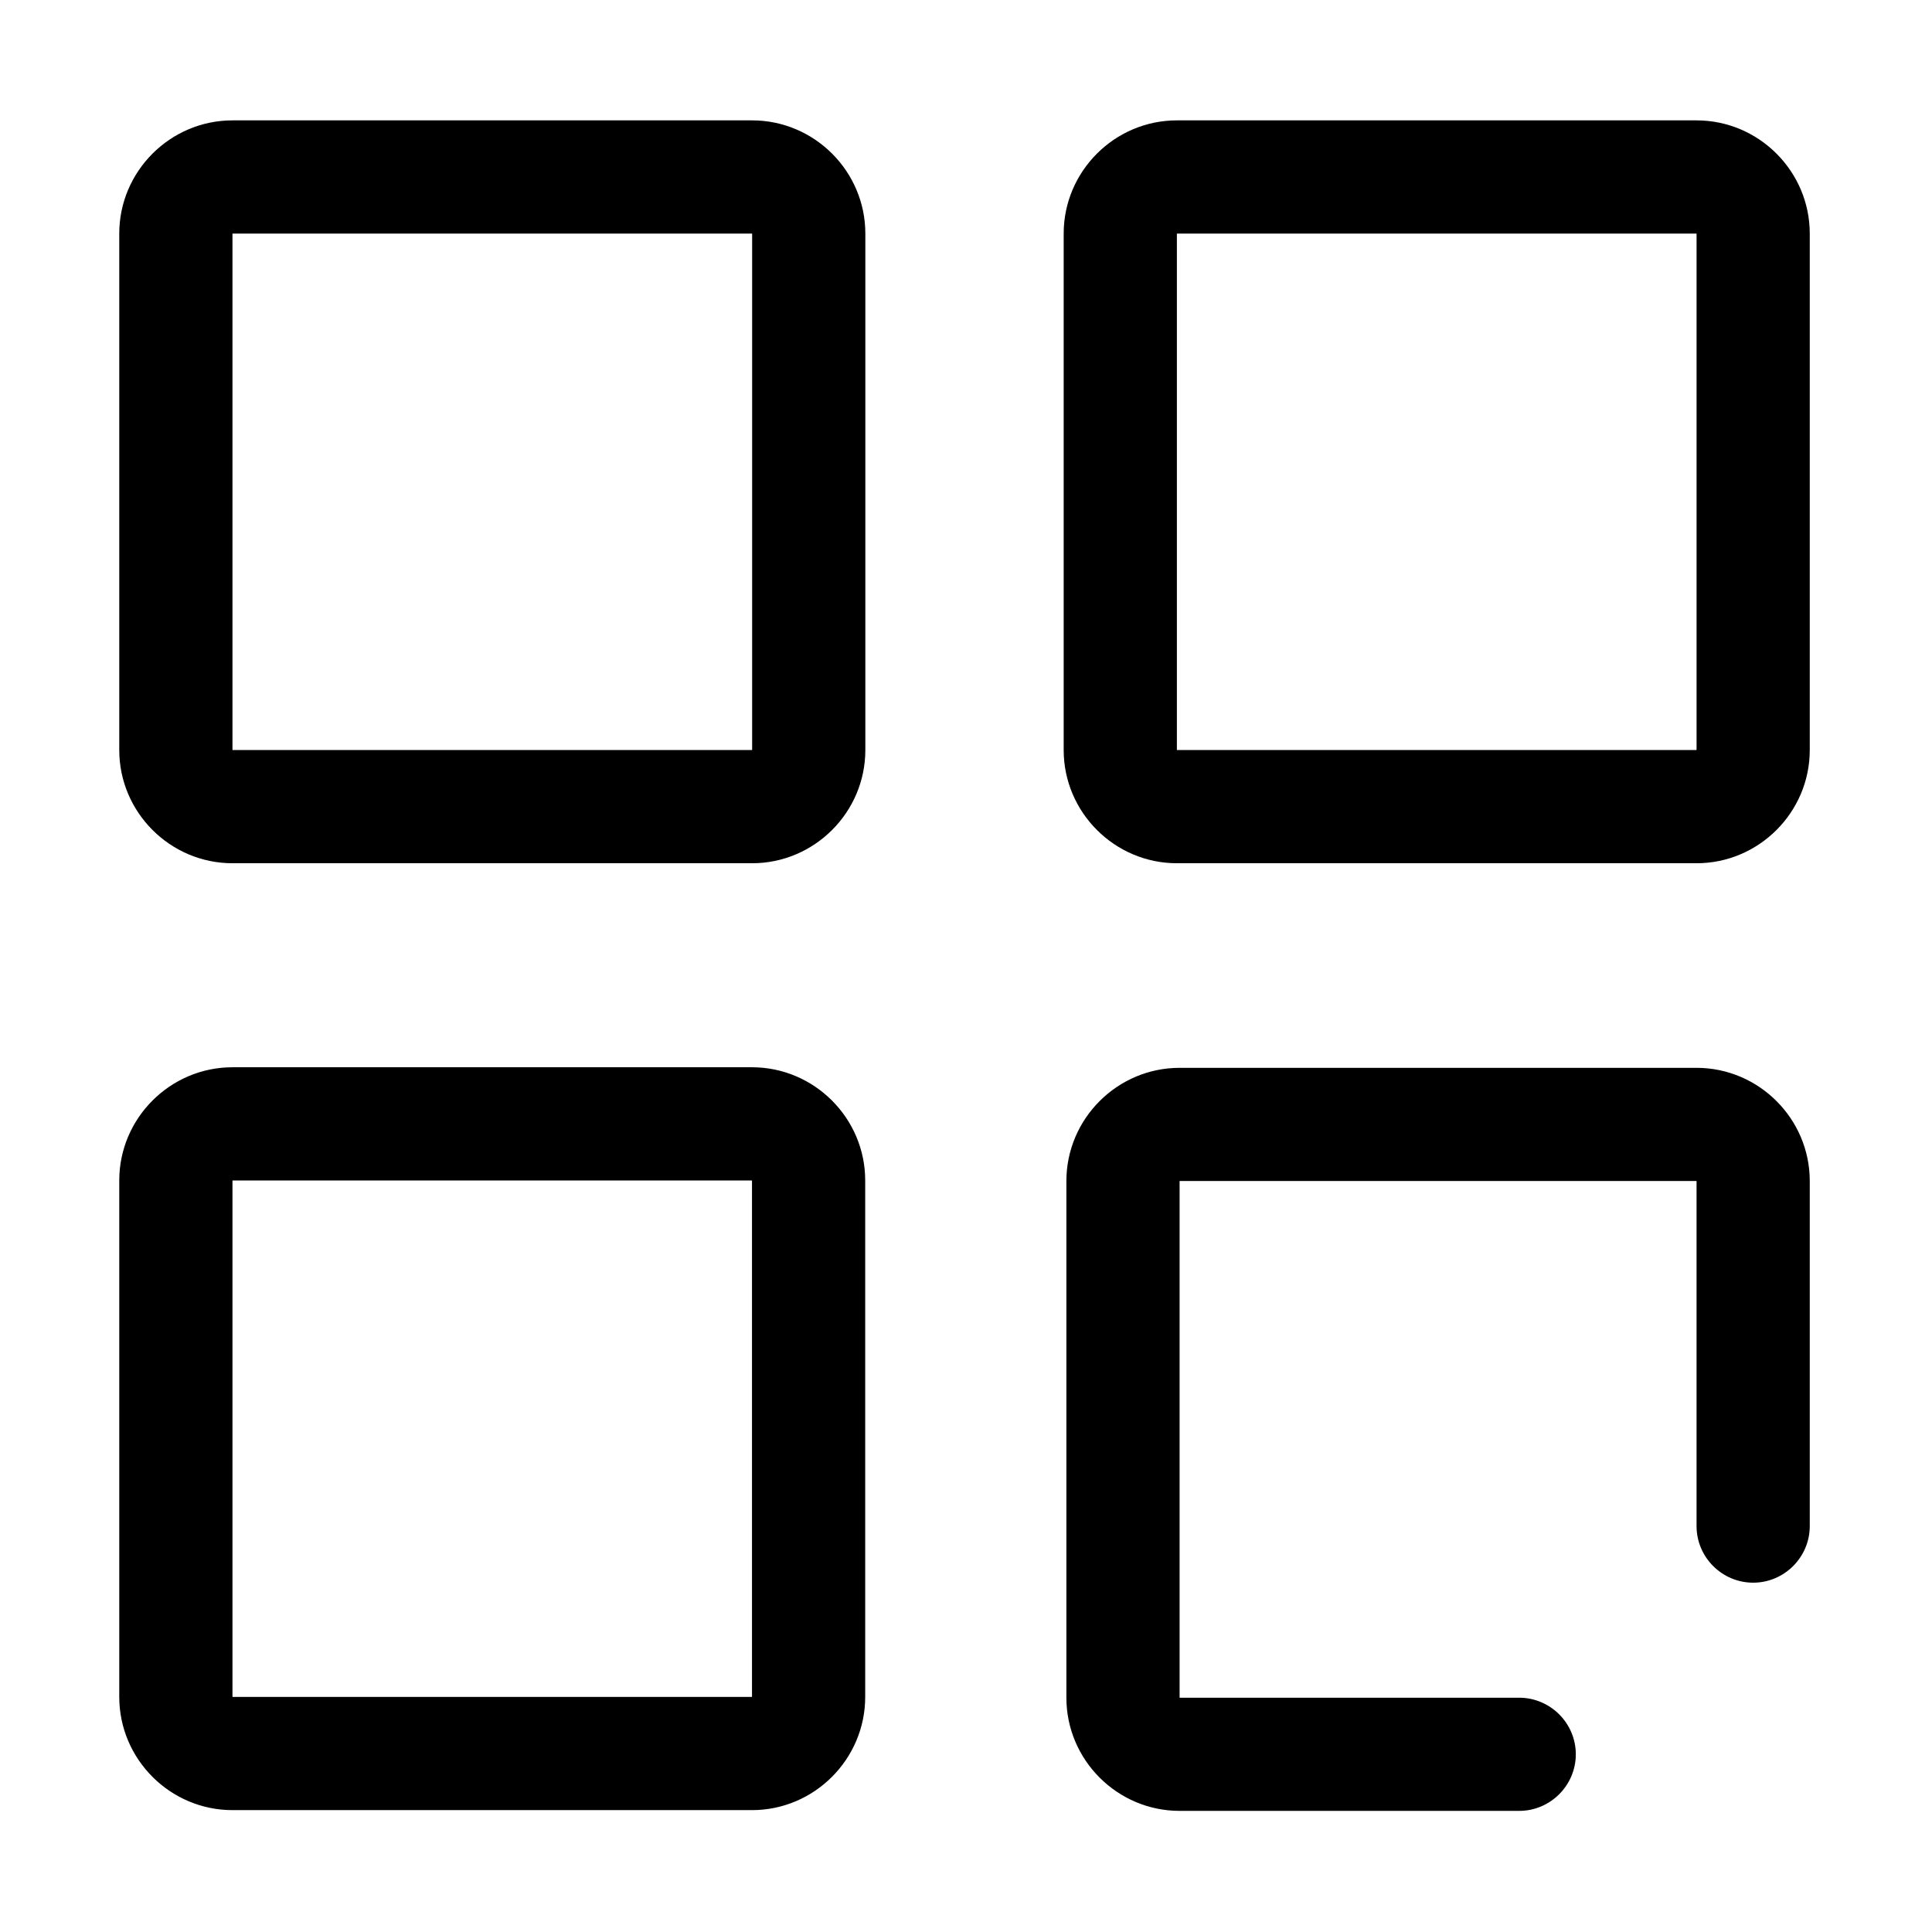
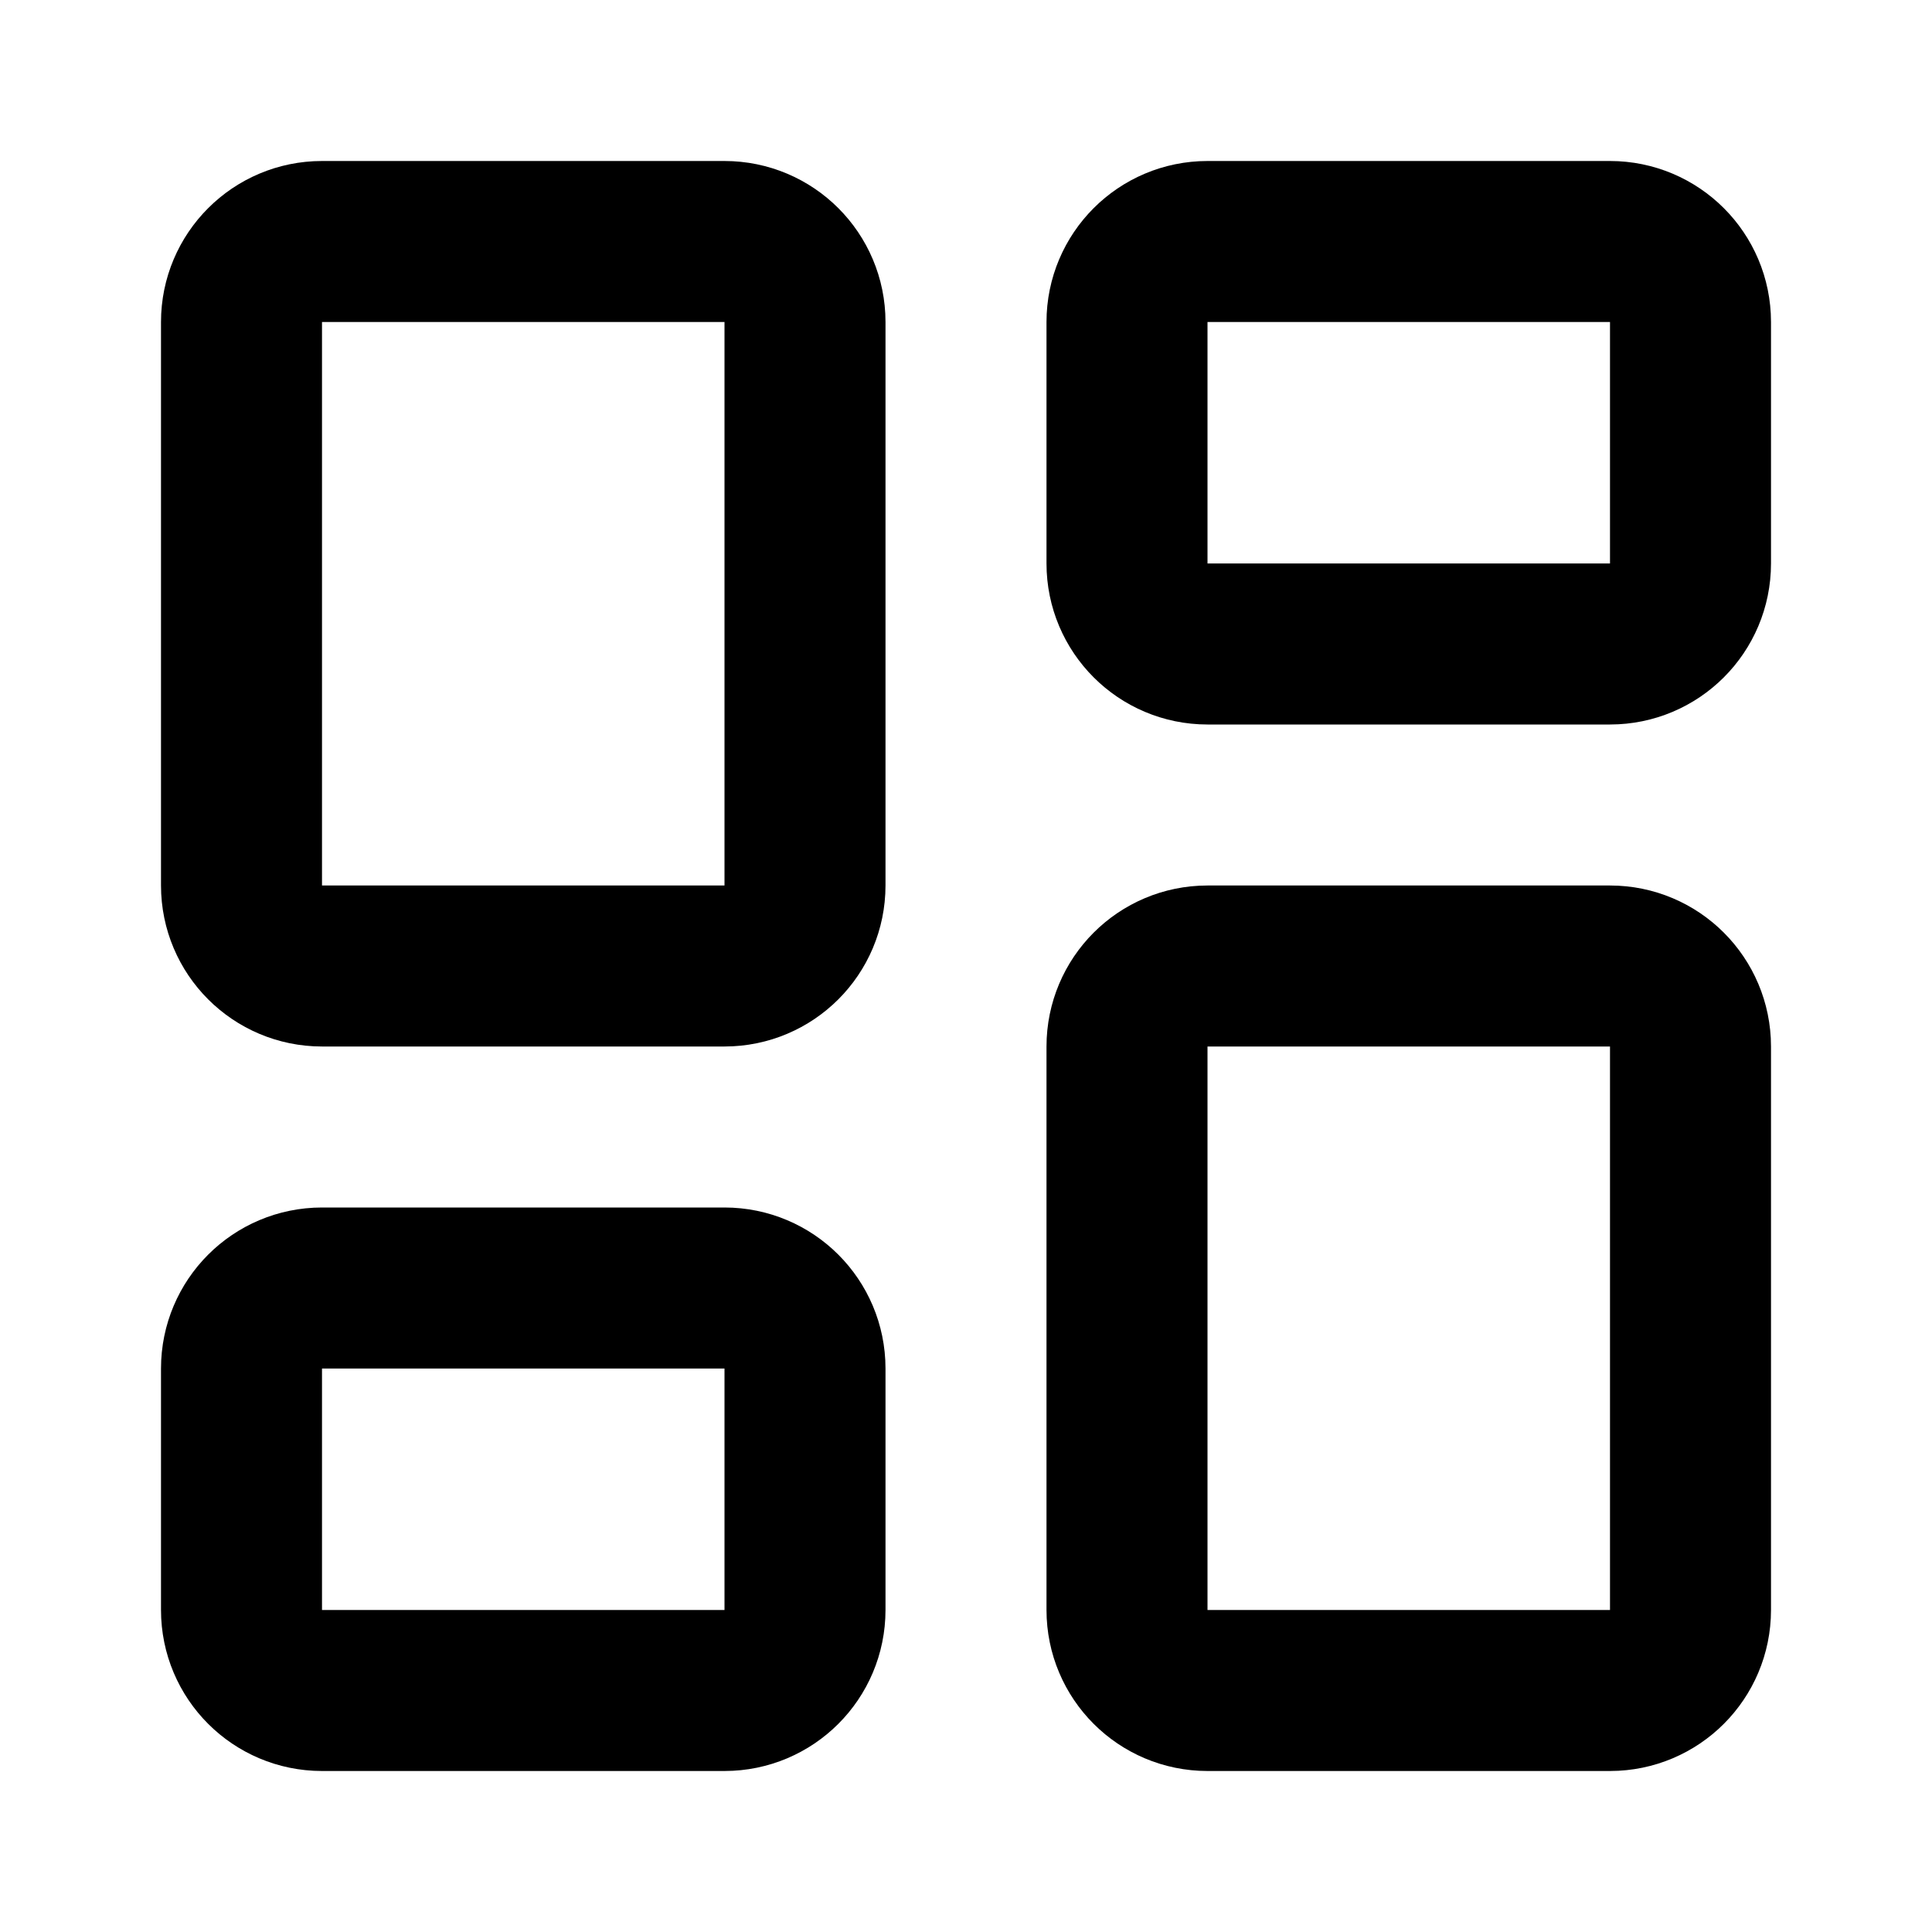
- <svg xmlns="http://www.w3.org/2000/svg" t="1762018434247" class="icon" viewBox="0 0 1024 1024" version="1.1" p-id="17783" width="200" height="200">
-   <path d="M398.575 565.67H123.21c-33 0-60 27-60 60v273.735c0 33 27 60 60 60h275.364c33 0 60-27 60-60V625.67c0.001-33-26.999-60-59.999-60z m0 333.628a0.901 0.901 0 0 1-0.107 0.107h-275.15a0.901 0.901 0 0 1-0.107-0.107v-273.52a0.901 0.901 0 0 1 0.107-0.107h275.149v-0.001c0.037 0.031 0.076 0.07 0.108 0.108v273.52zM899.21 63.801H623.772c-33 0-60 27-60 60v273.735c0 33 27 60 60 60H899.21c33 0 60-27 60-60V123.801c0-33-27-60-60-60z m0.001 333.628a0.901 0.901 0 0 1-0.107 0.107H623.88a0.901 0.901 0 0 1-0.107-0.107v-273.52a0.901 0.901 0 0 1 0.107-0.107h275.223v-0.001c0.037 0.031 0.076 0.07 0.108 0.108v273.52zM398.649 63.801H123.21c-33 0-60 27-60 60v273.735c0 33 27 60 60 60h275.438c33 0 60-27 60-60V123.801c0.001-33-26.999-60-59.999-60z m0 333.628a0.901 0.901 0 0 1-0.107 0.107H123.318a0.901 0.901 0 0 1-0.107-0.107v-273.52a0.901 0.901 0 0 1 0.107-0.107h275.223v-0.001c0.037 0.031 0.076 0.07 0.108 0.108v273.52zM899.21 565.976h-274c-33 0-60 26.988-60 59.973v273.879c0 32.985 27 59.973 60 59.973h180c16.5 0 30-13.494 30-29.987s-13.5-29.987-30-29.987h-180V625.949h274v182.919c0 16.493 13.5 29.987 30 29.987s30-13.494 30-29.987V625.949c0-32.985-27-59.973-60-59.973z" p-id="17784" />
+ <svg xmlns="http://www.w3.org/2000/svg" width="24" height="24" viewBox="0 0 24 24" fill="none" stroke="currentColor" stroke-width="2" stroke-linecap="round" stroke-linejoin="round" class="lucide lucide-layout-dashboard-icon lucide-layout-dashboard">
+   <rect width="7" height="9" x="3" y="3" rx="1" />
+   <rect width="7" height="5" x="14" y="3" rx="1" />
+   <rect width="7" height="9" x="14" y="12" rx="1" />
+   <rect width="7" height="5" x="3" y="16" rx="1" />
</svg>
